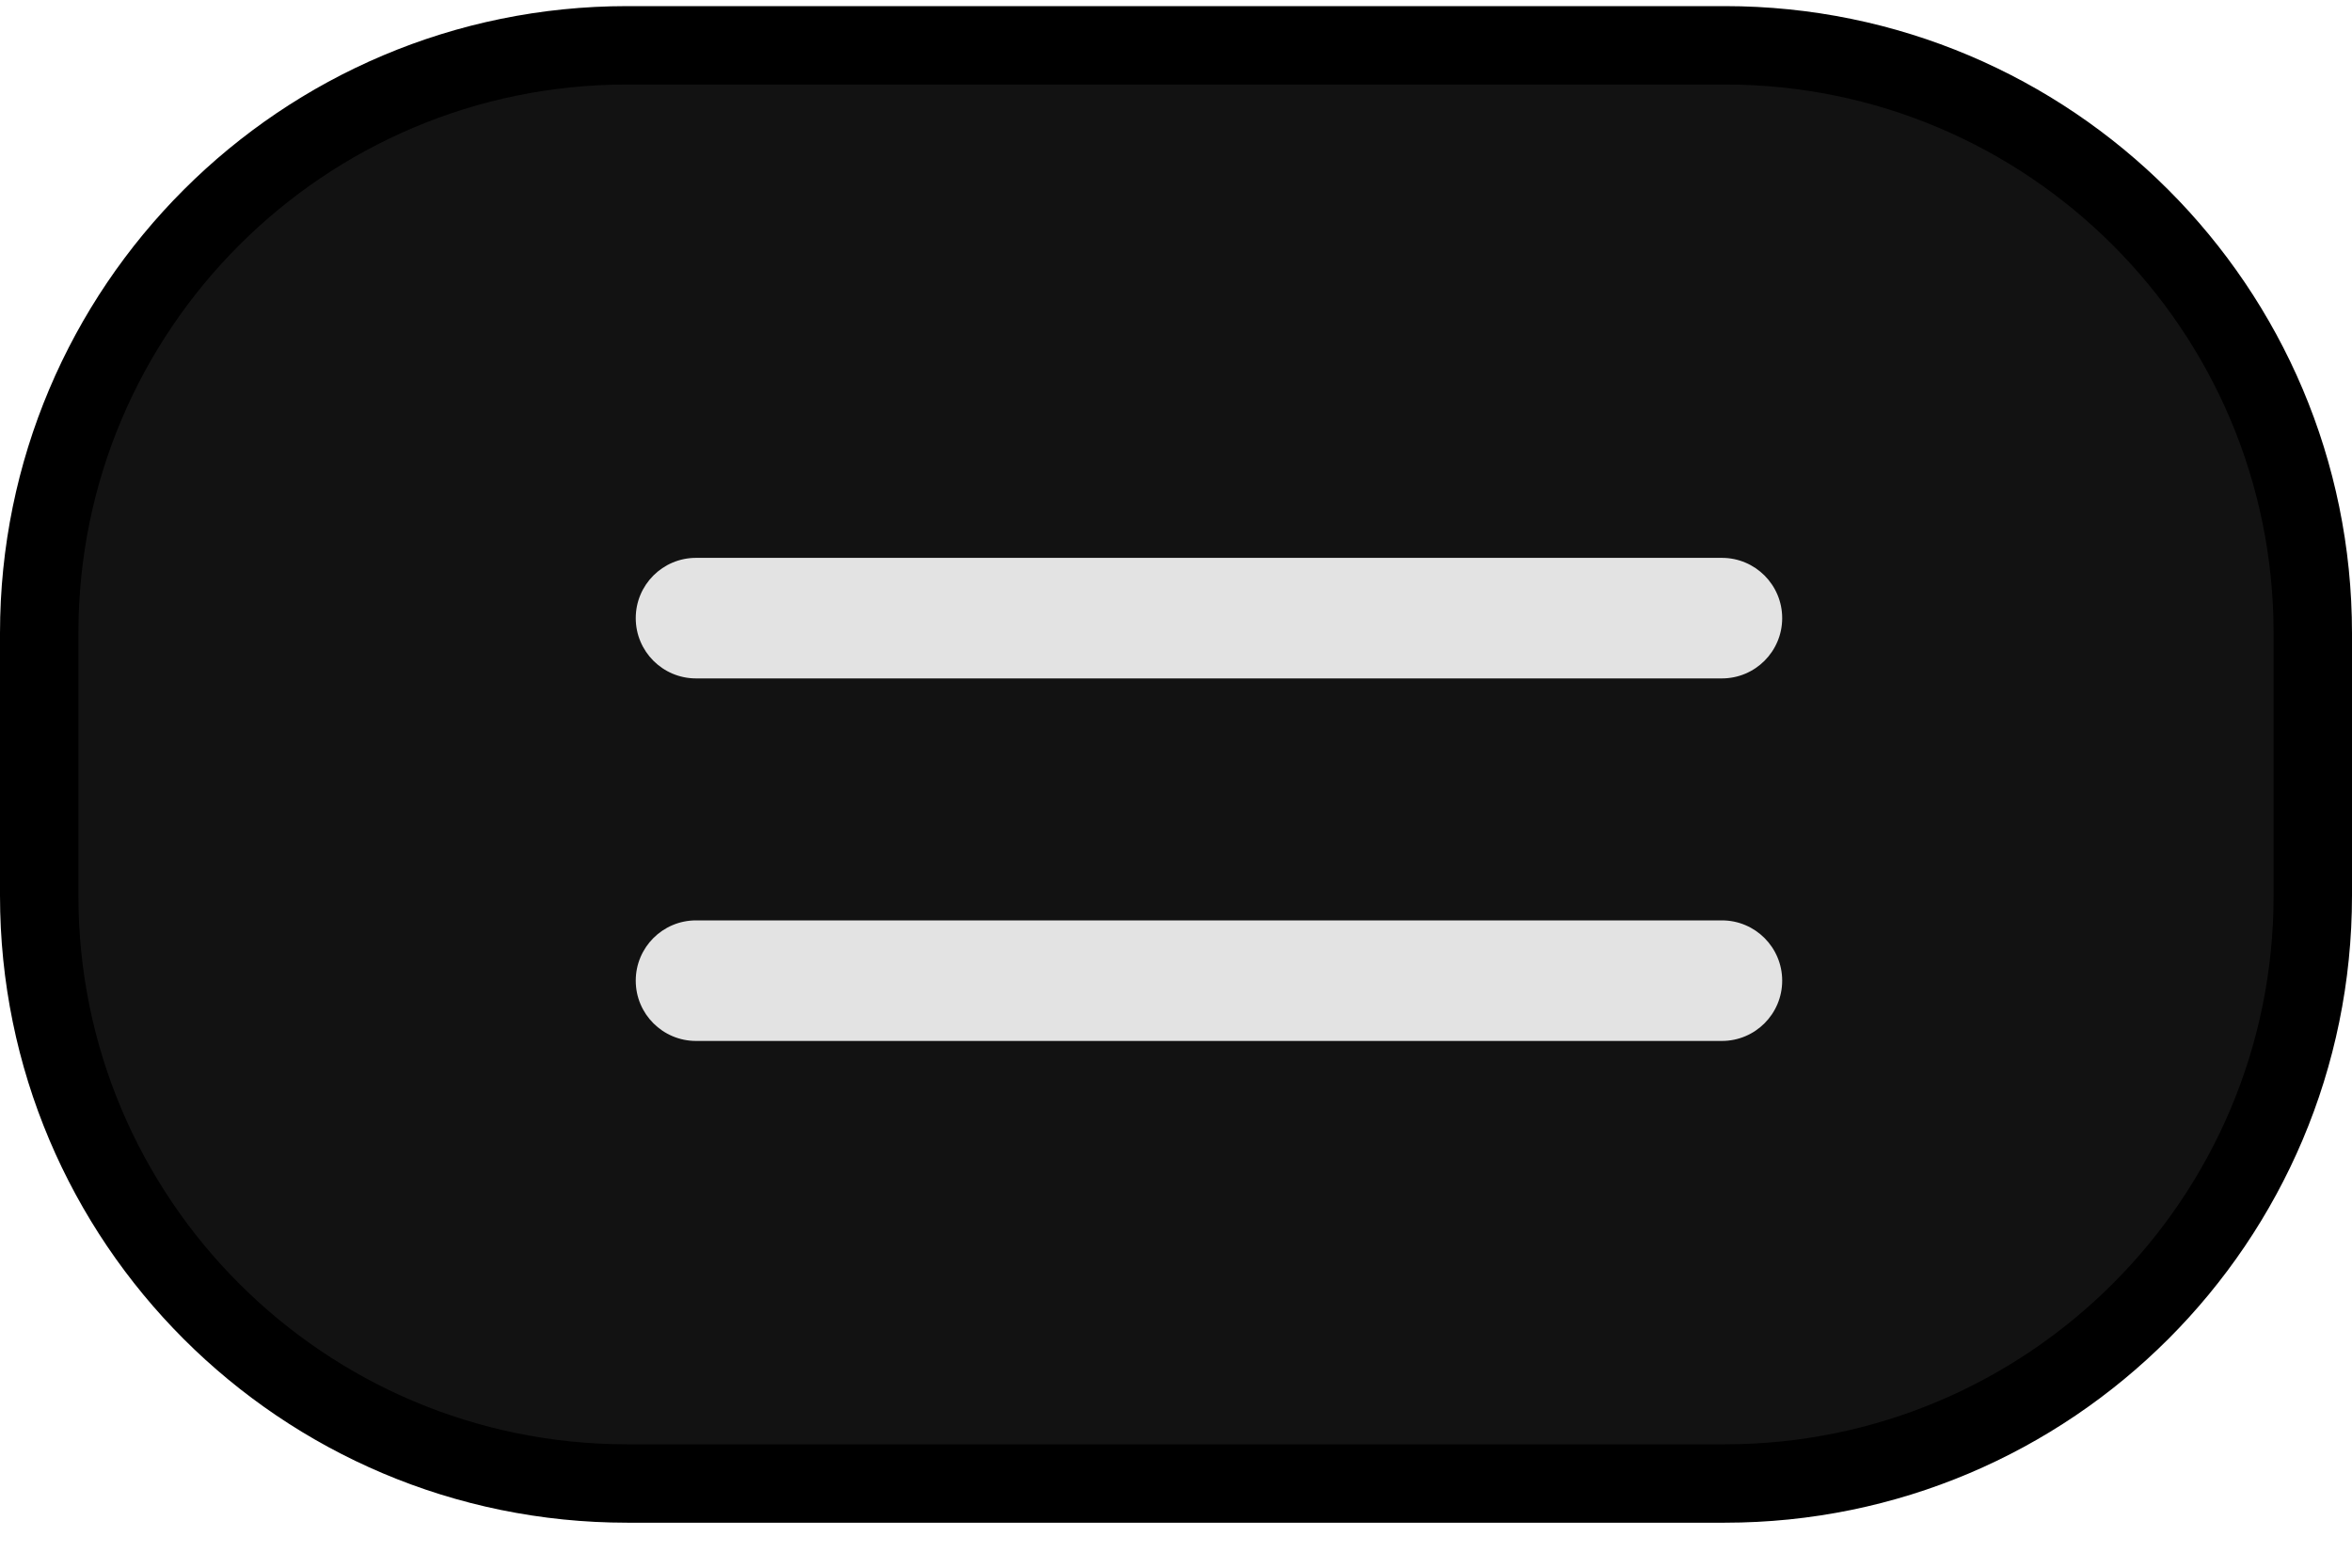
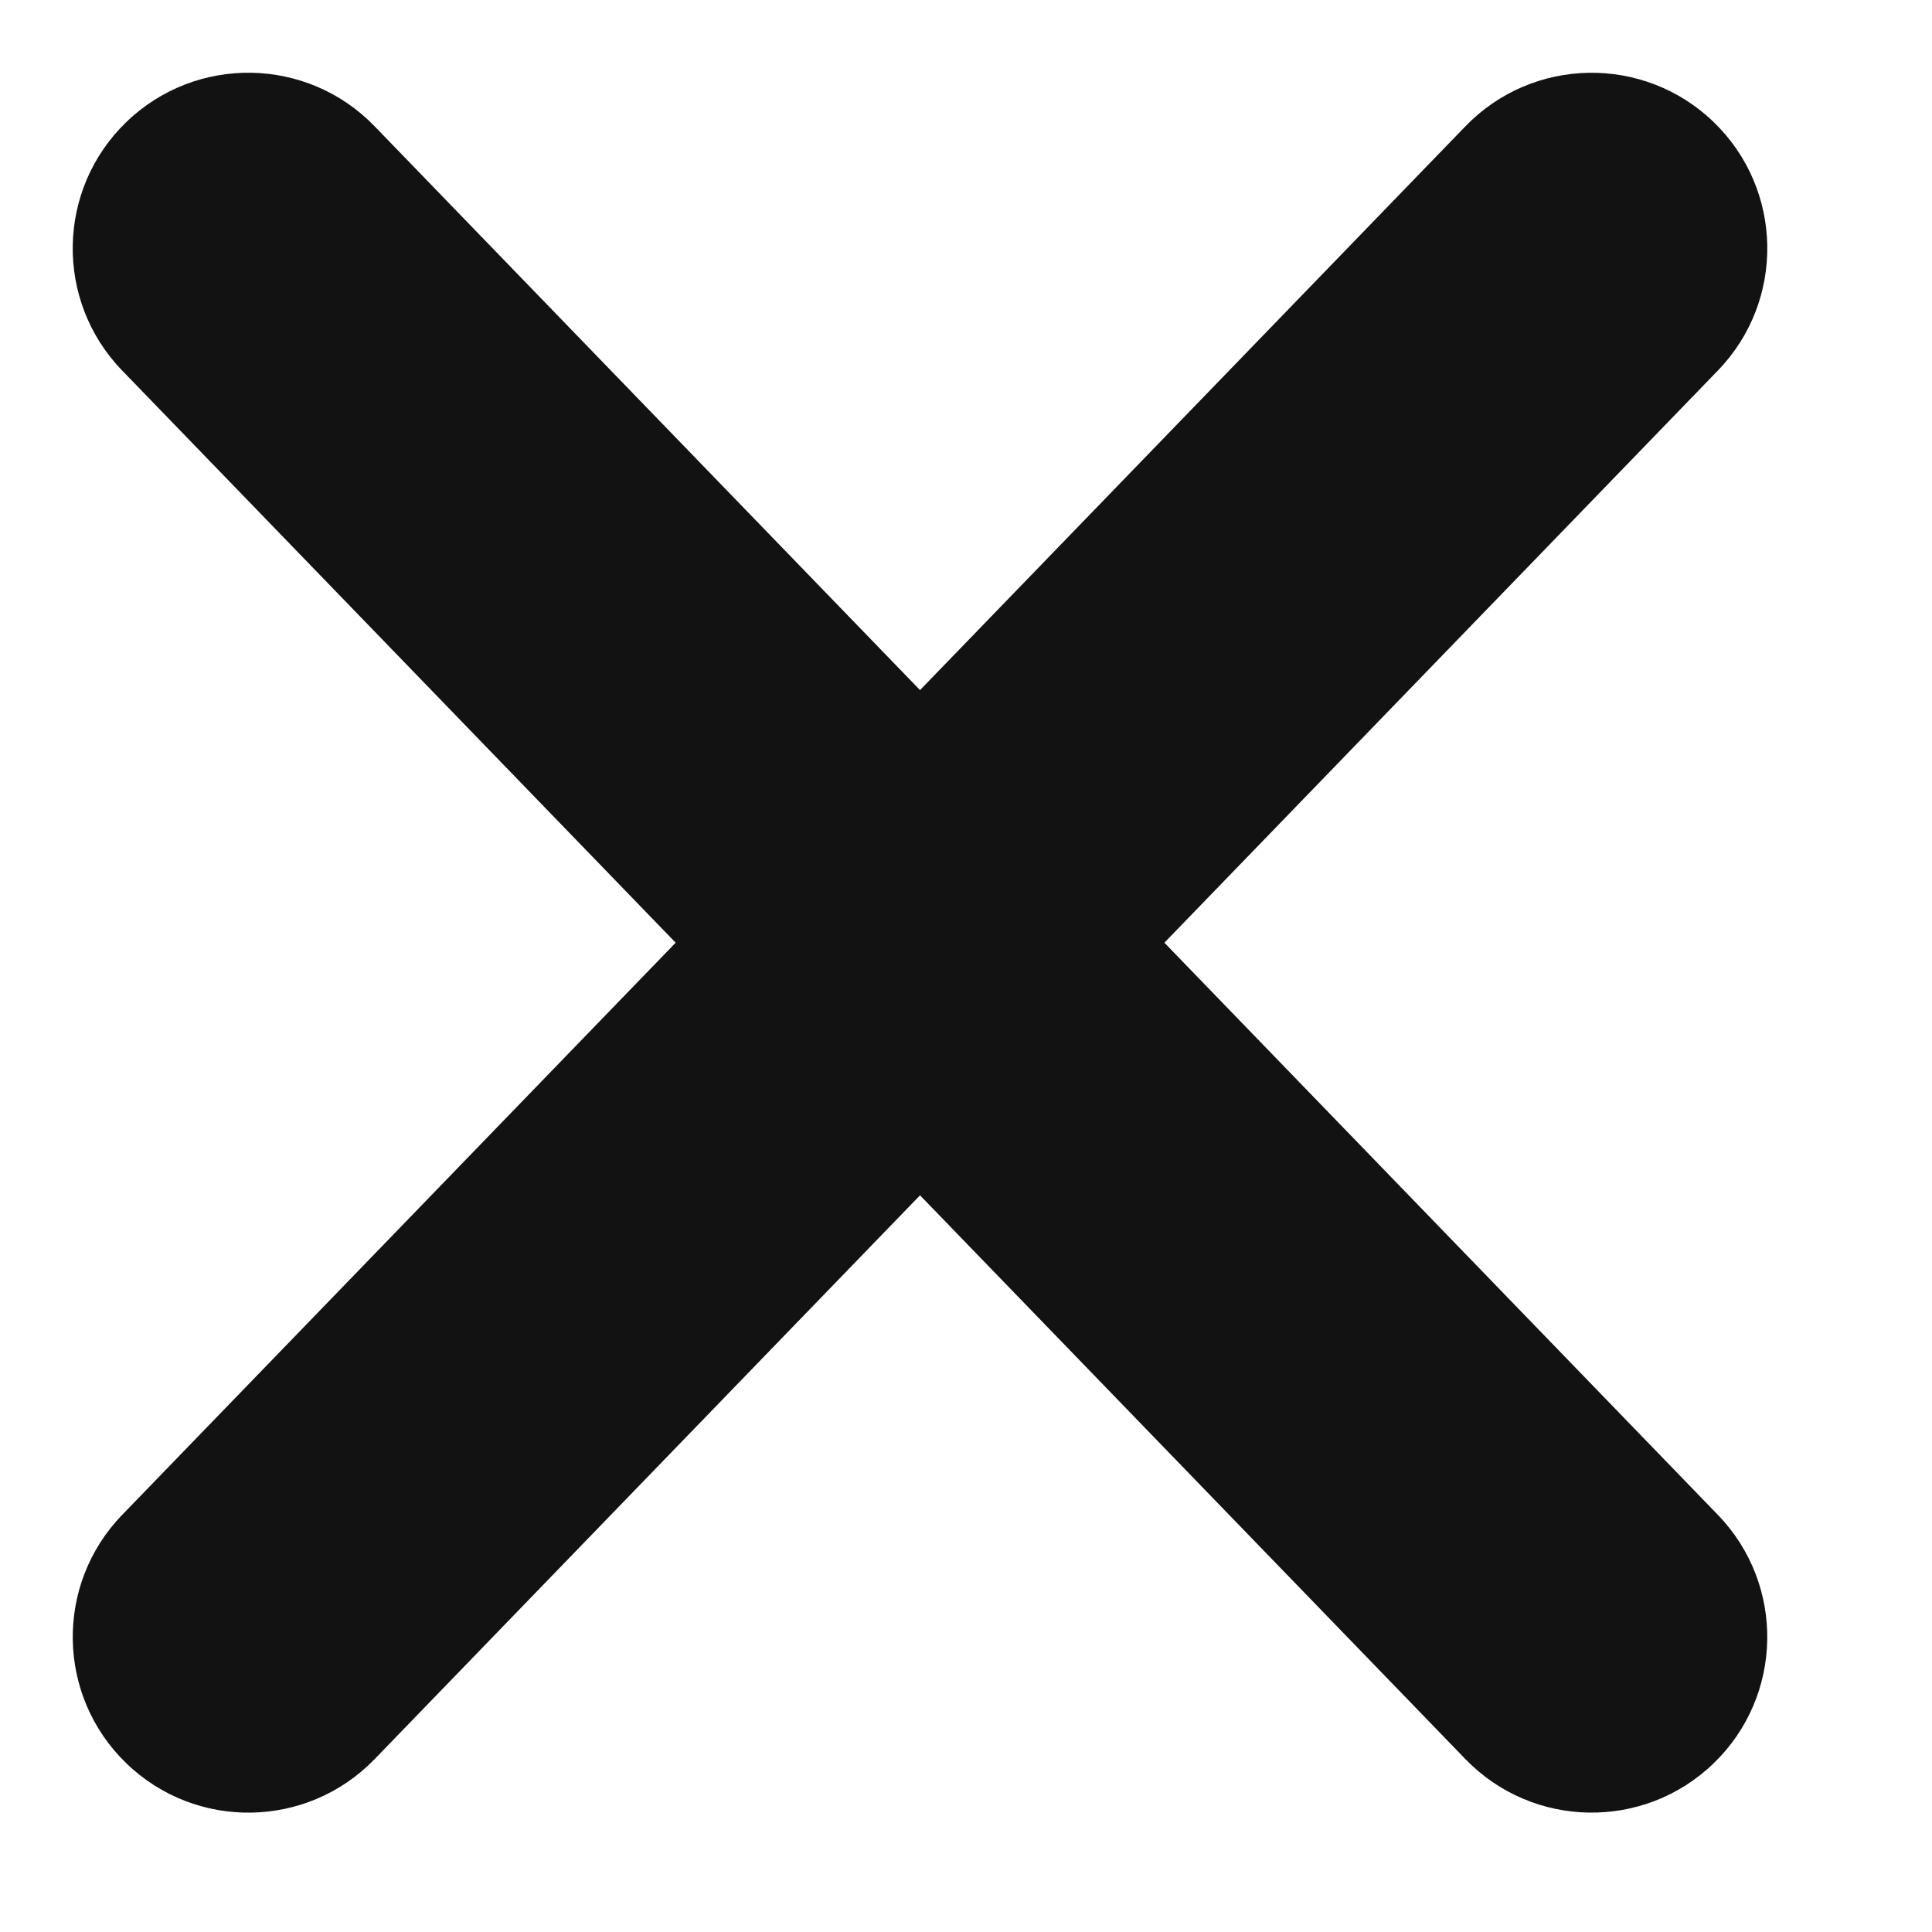
- <svg xmlns="http://www.w3.org/2000/svg" width="30" height="20" viewBox="0 0 30 20" fill="none">
-   <rect x="0.5" y="0.578" width="29" height="18.348" rx="7.5" fill="#121212" stroke="black" />
-   <rect x="8.109" y="7.117" width="14.623" height="1.538" rx="0.769" fill="#E3E3E3" />
-   <rect x="8.109" y="11.742" width="14.623" height="1.538" rx="0.769" fill="#E3E3E3" />
+ <svg xmlns="http://www.w3.org/2000/svg" width="11" height="11" viewBox="0 0 11 11" fill="none">
+   <rect y="9.344" width="13" height="2" rx="1" transform="rotate(-45.9507 0 9.34375)" fill="#121212" />
+   <rect width="13" height="2" rx="1" transform="matrix(-0.695277 -0.718742 -0.718742 0.695277 10.4761 9.34375)" fill="#121212" />
</svg>
